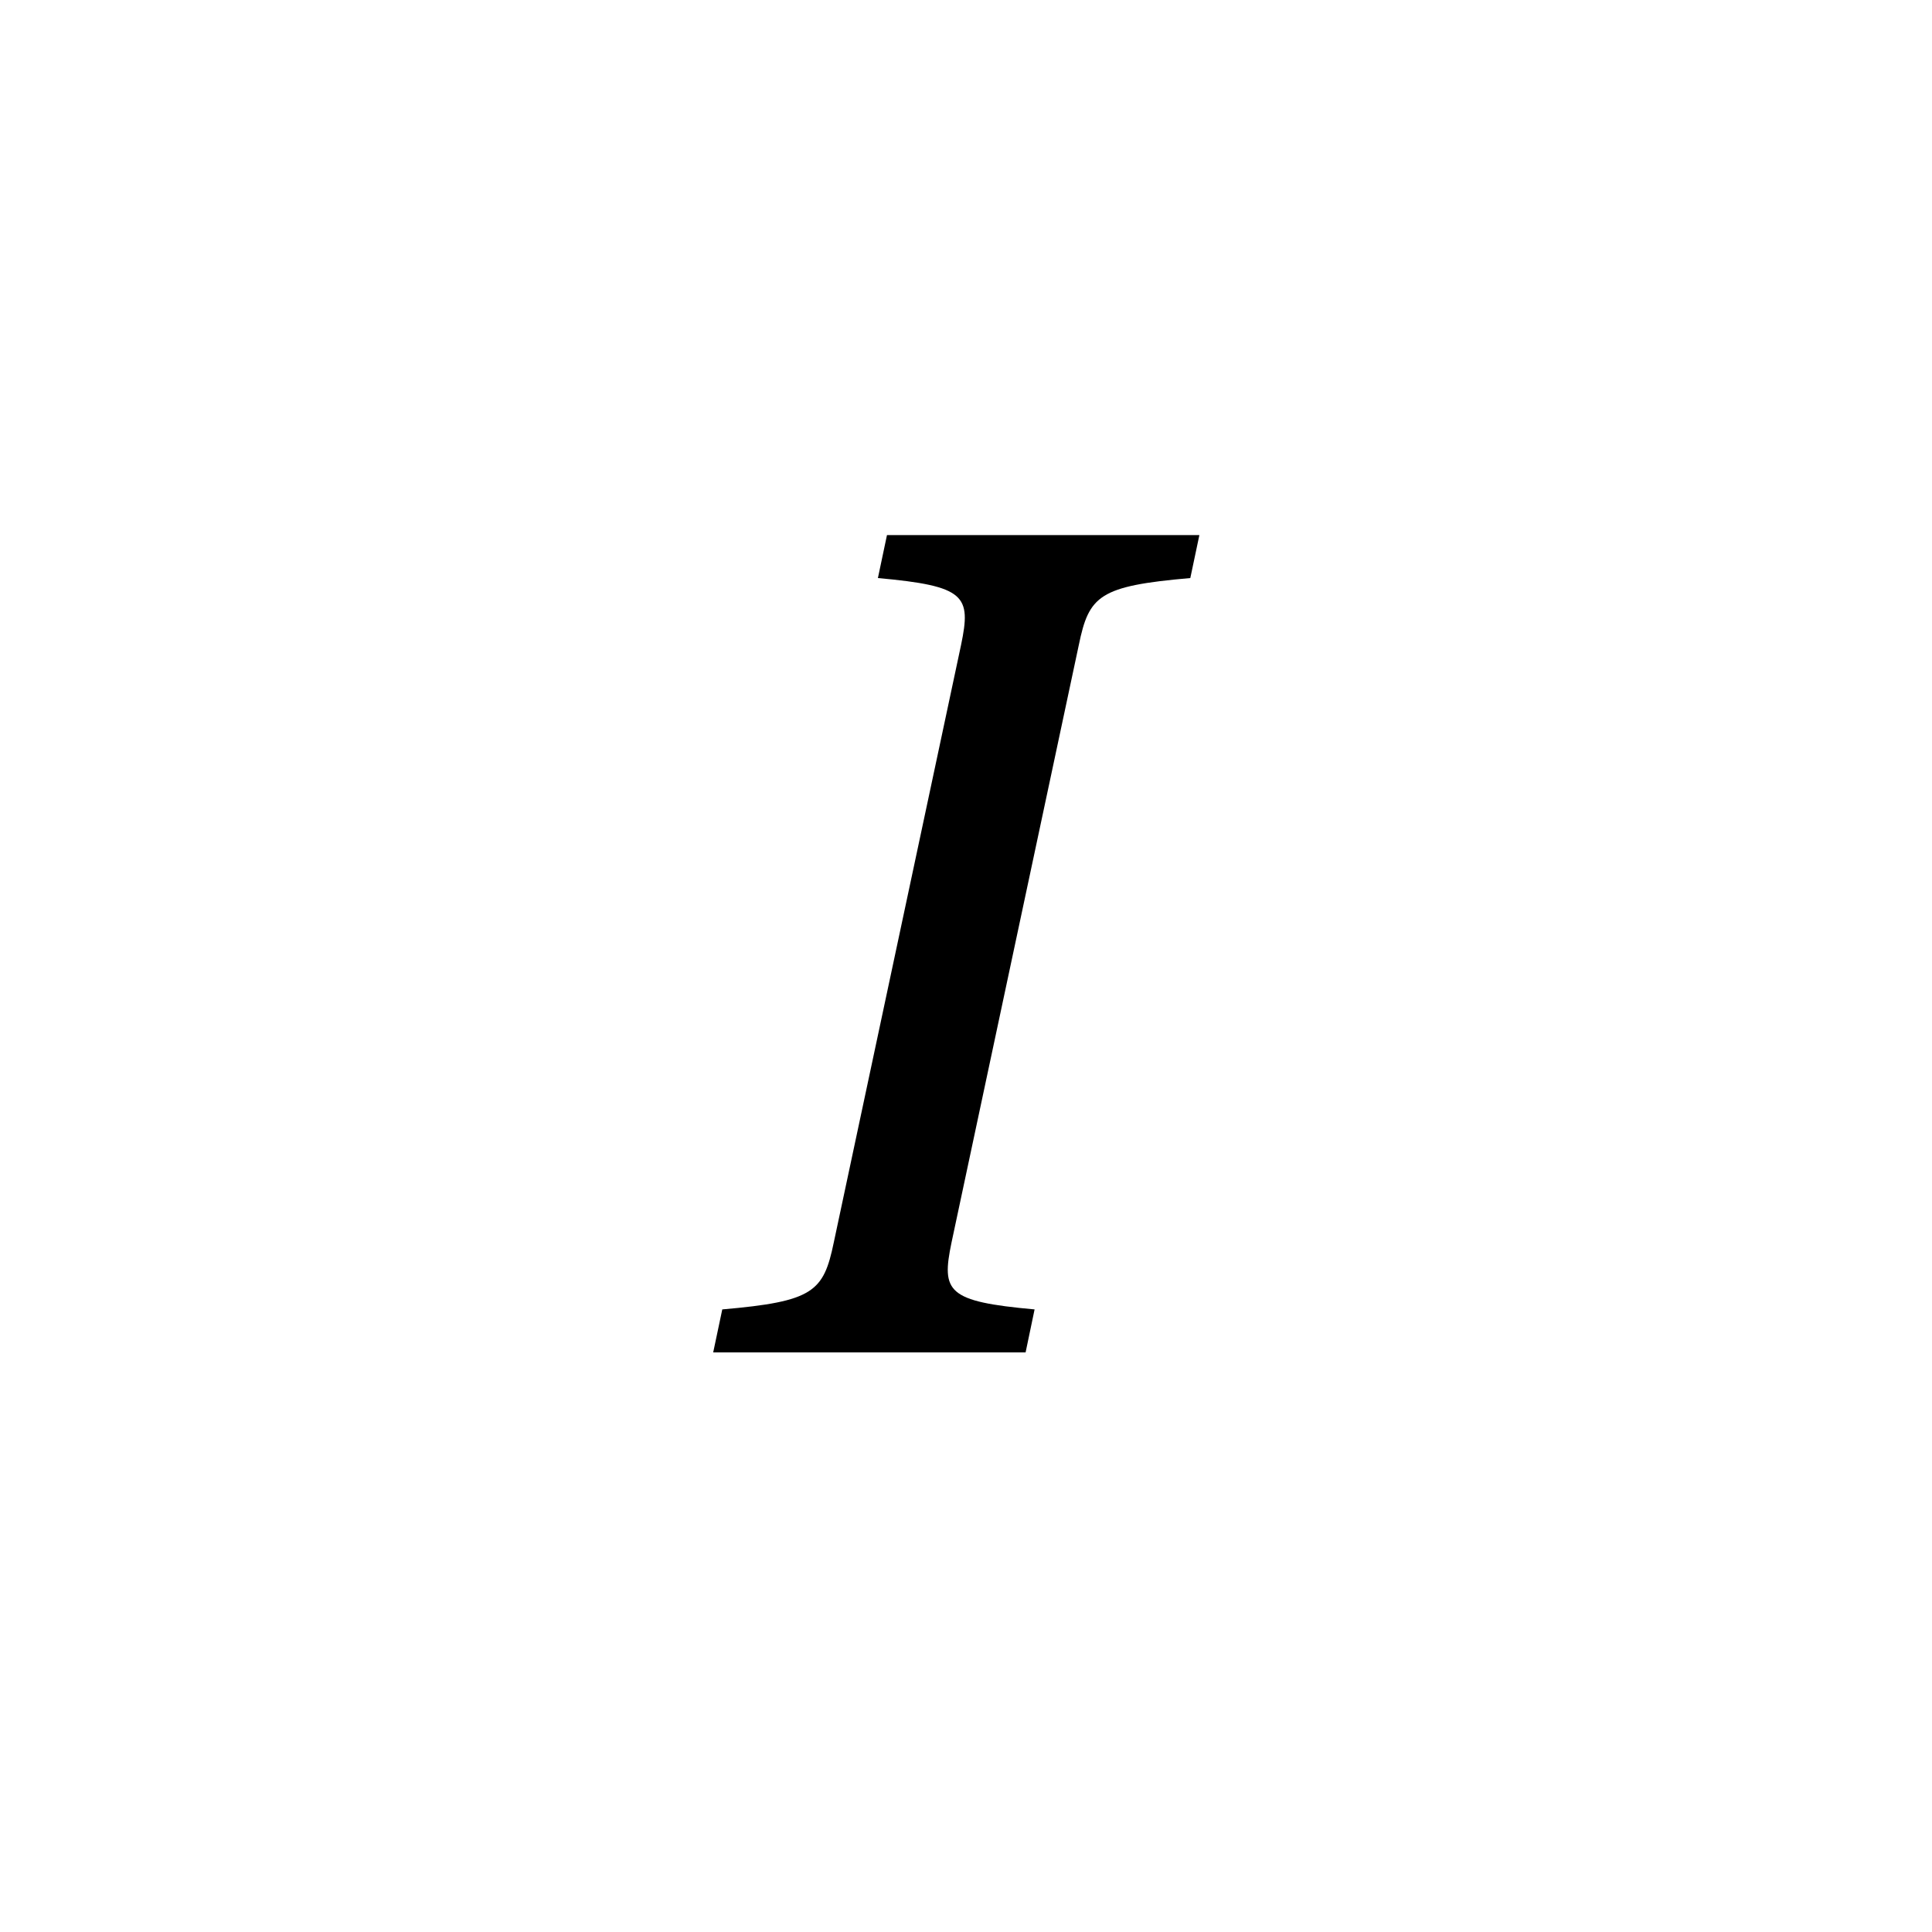
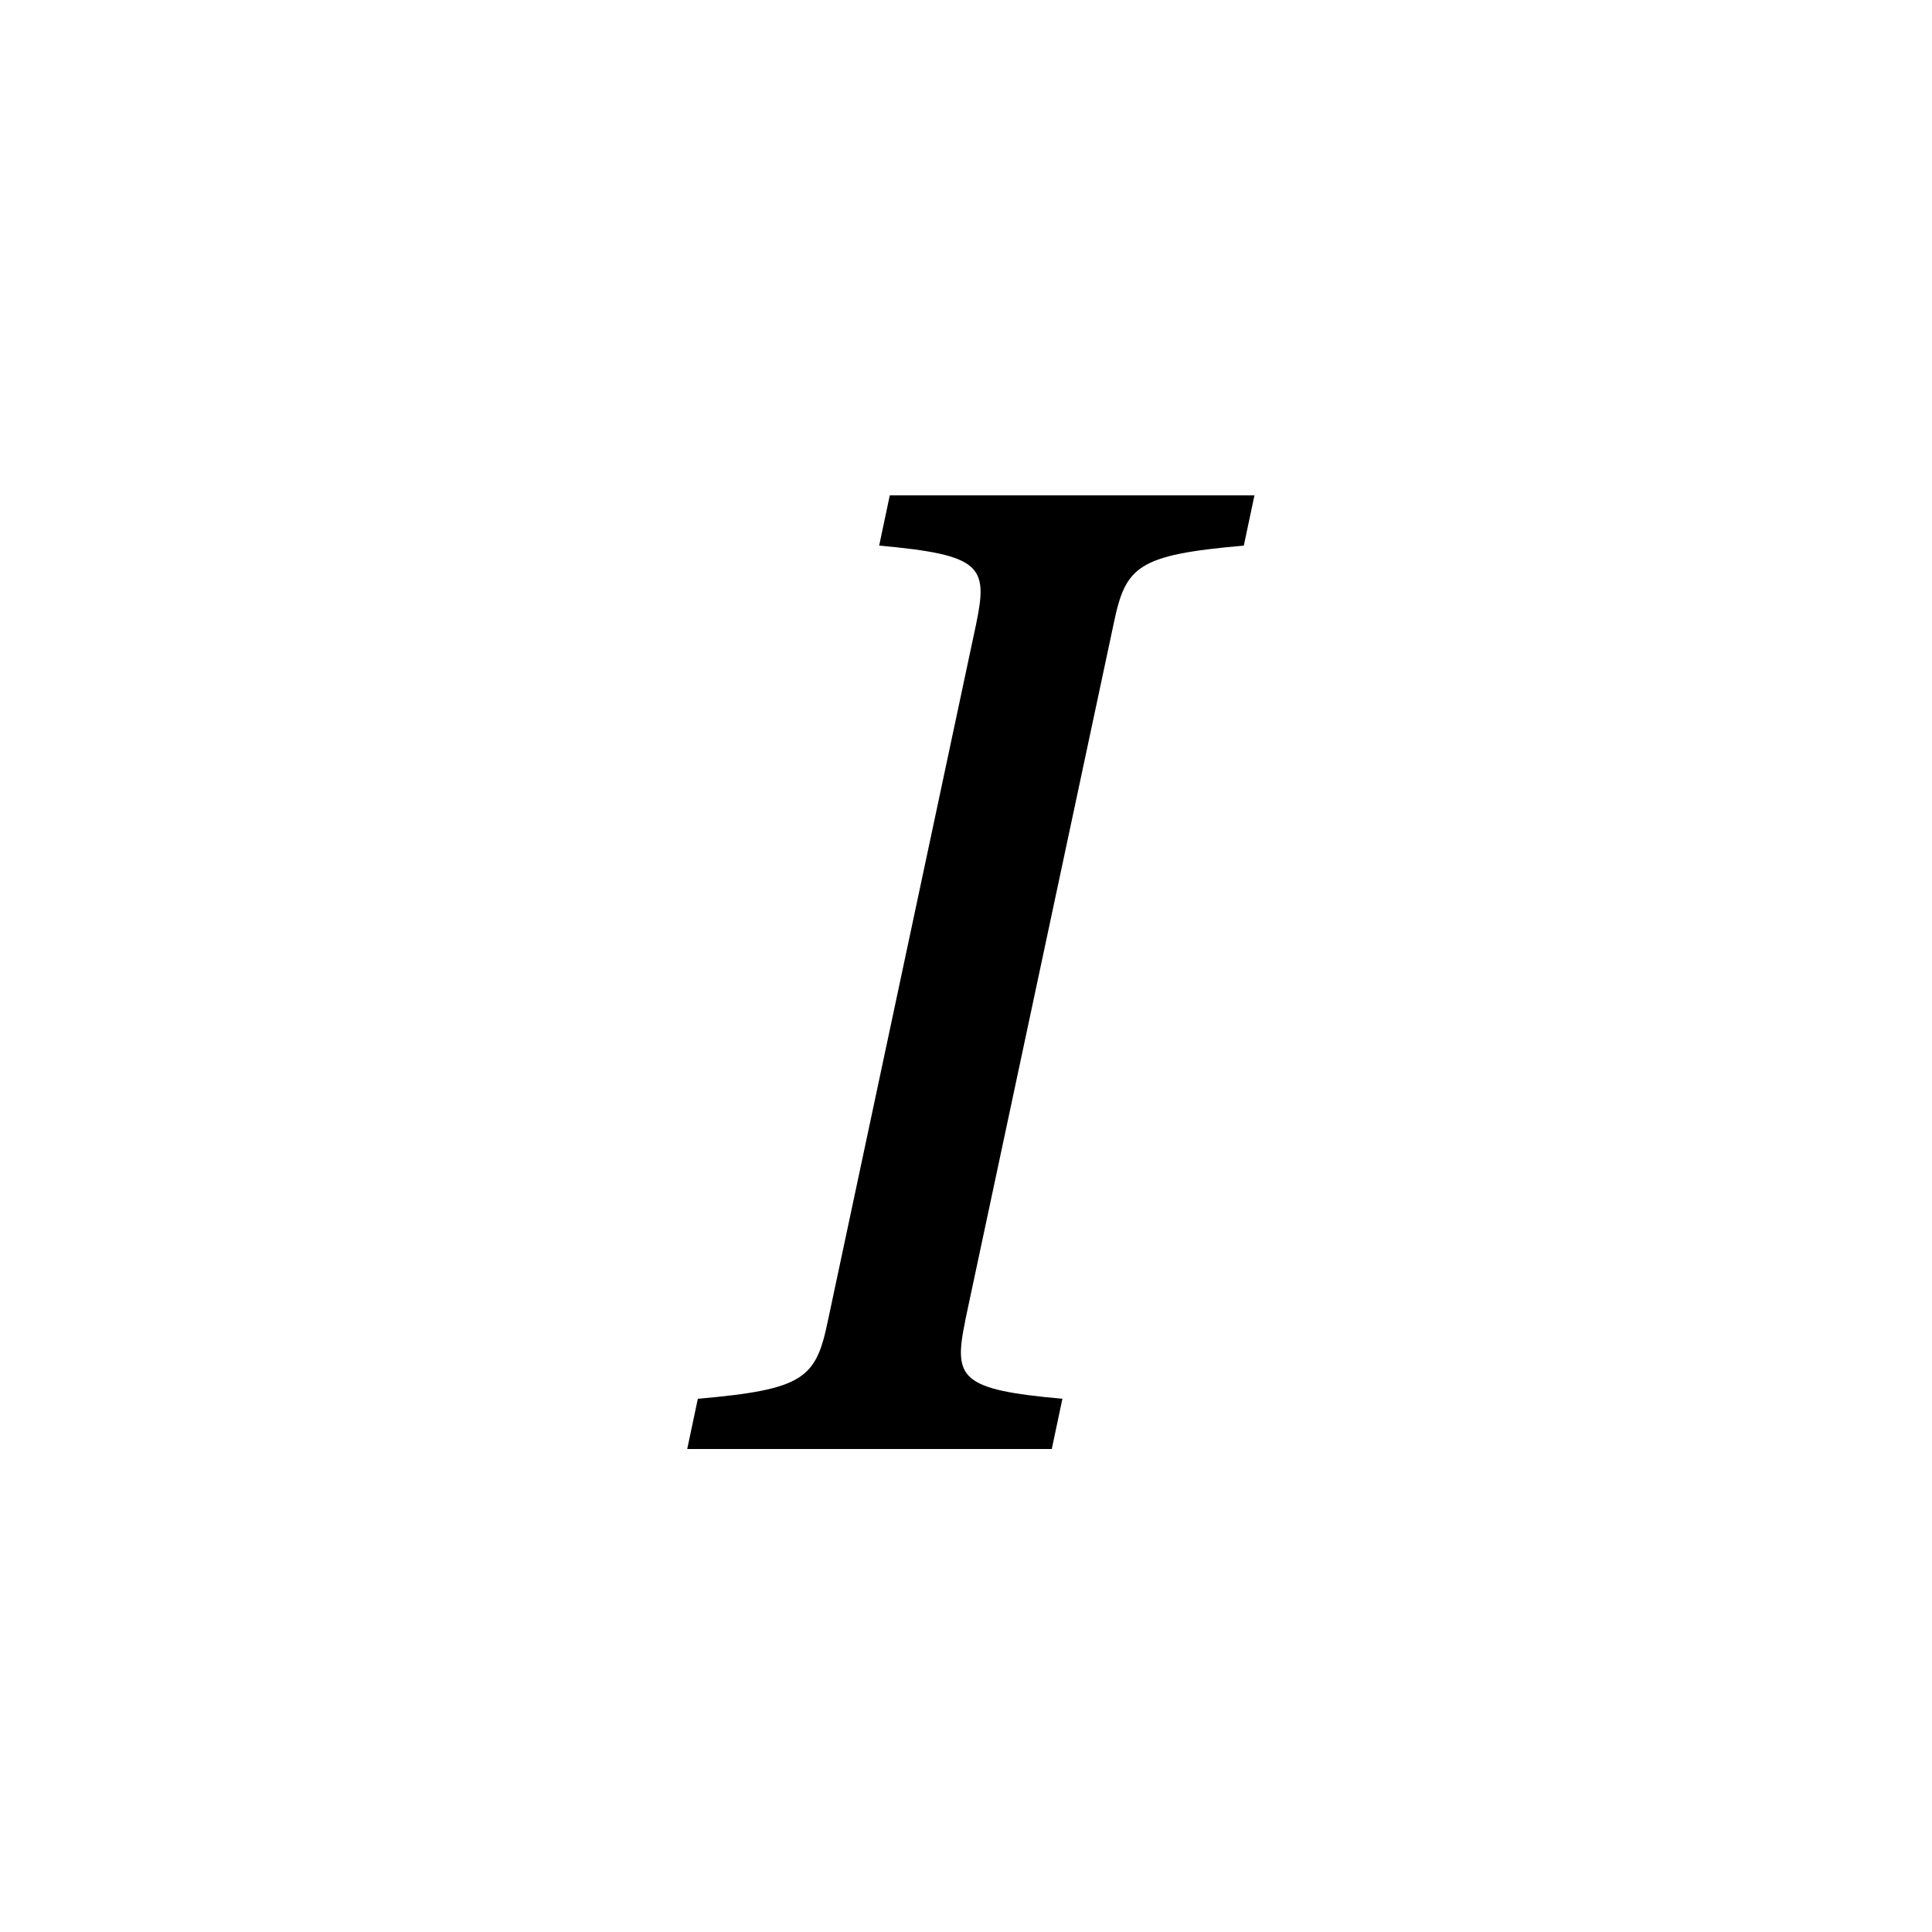
<svg xmlns="http://www.w3.org/2000/svg" class="bi bi-type-italic" width="1em" height="1em" viewBox="0 0 20 20" fill="currentColor">
-   <path d="M9.85 12.863c-.106.51-.047.61.86.692l-.093.445H7.383l.094-.445c.943-.082 1.048-.182 1.154-.692l1.318-6.187c.106-.51.047-.61-.861-.692l.094-.445h3.234l-.094.445c-.943.082-1.049.182-1.154.692L9.85 12.863z" />
+   <path d="M9.991 13.674l1.538-7.219c.123-.595.246-.71 1.347-.807l.11-.52H9.211l-.11.52c1.06.096 1.128.212 1.005.807L8.57 13.674c-.123.595-.246.71-1.346.806l-.11.52h3.774l.11-.52c-1.06-.095-1.129-.211-1.006-.806z" />
</svg>
